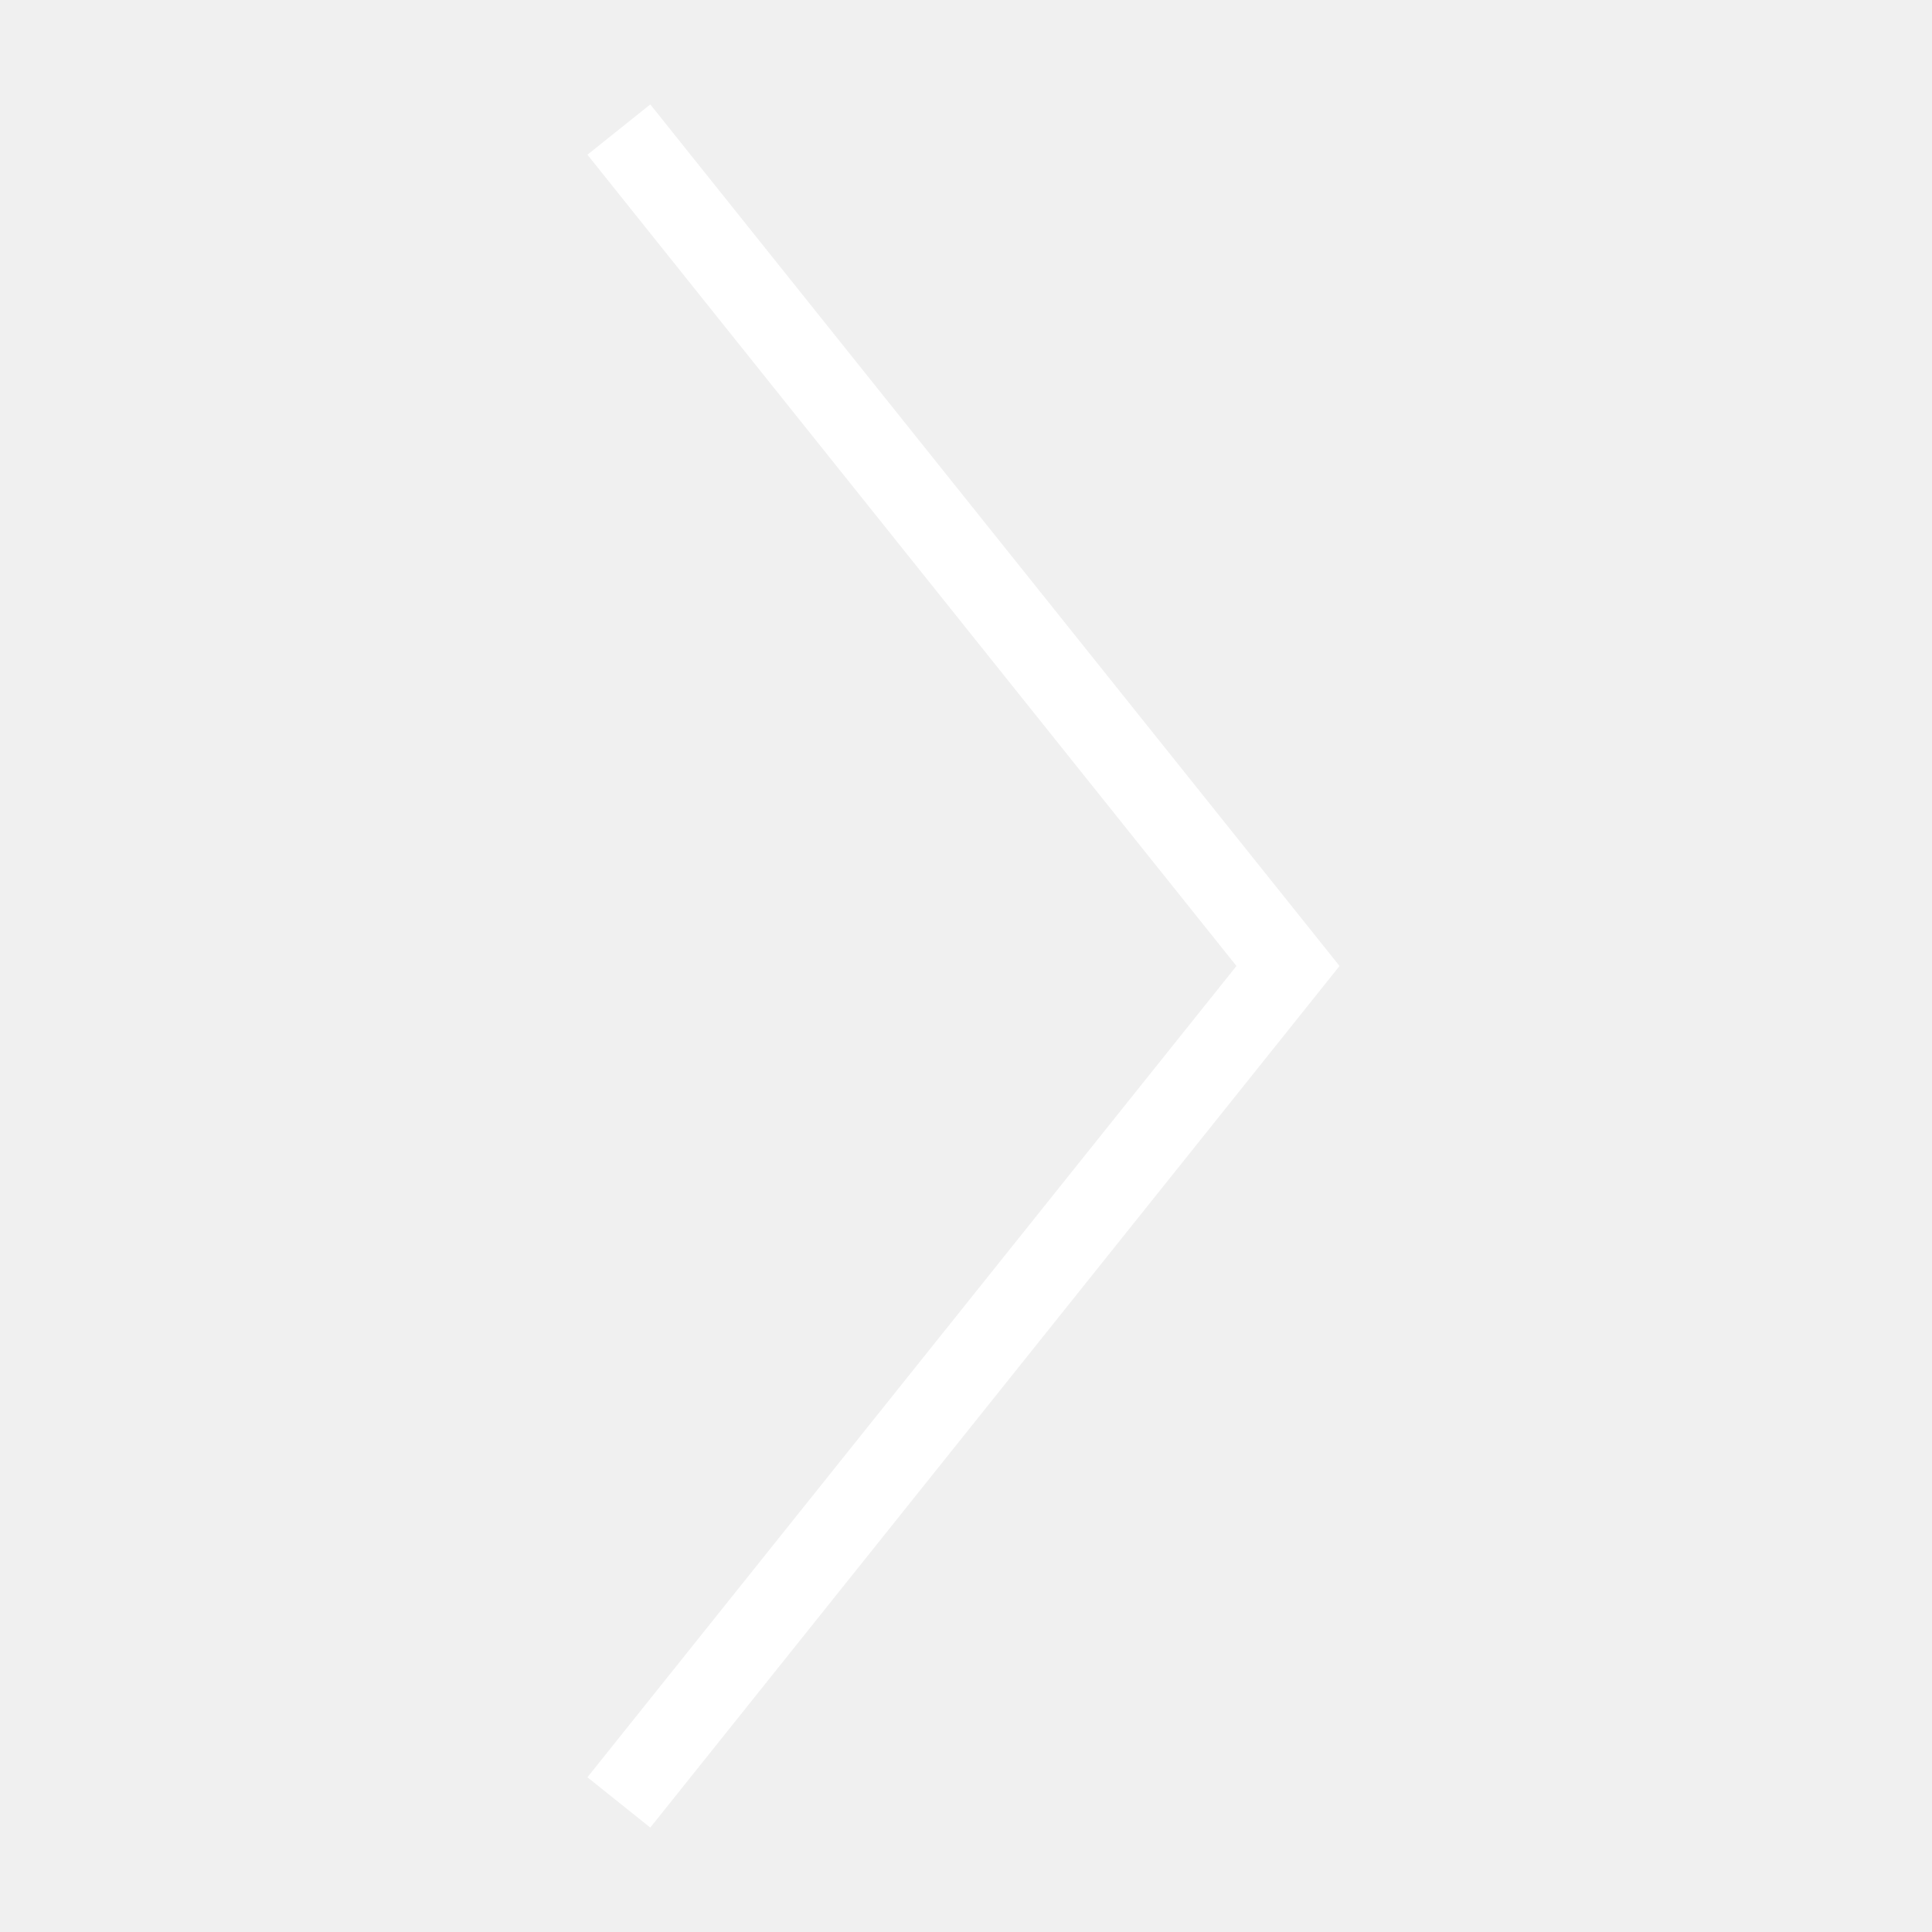
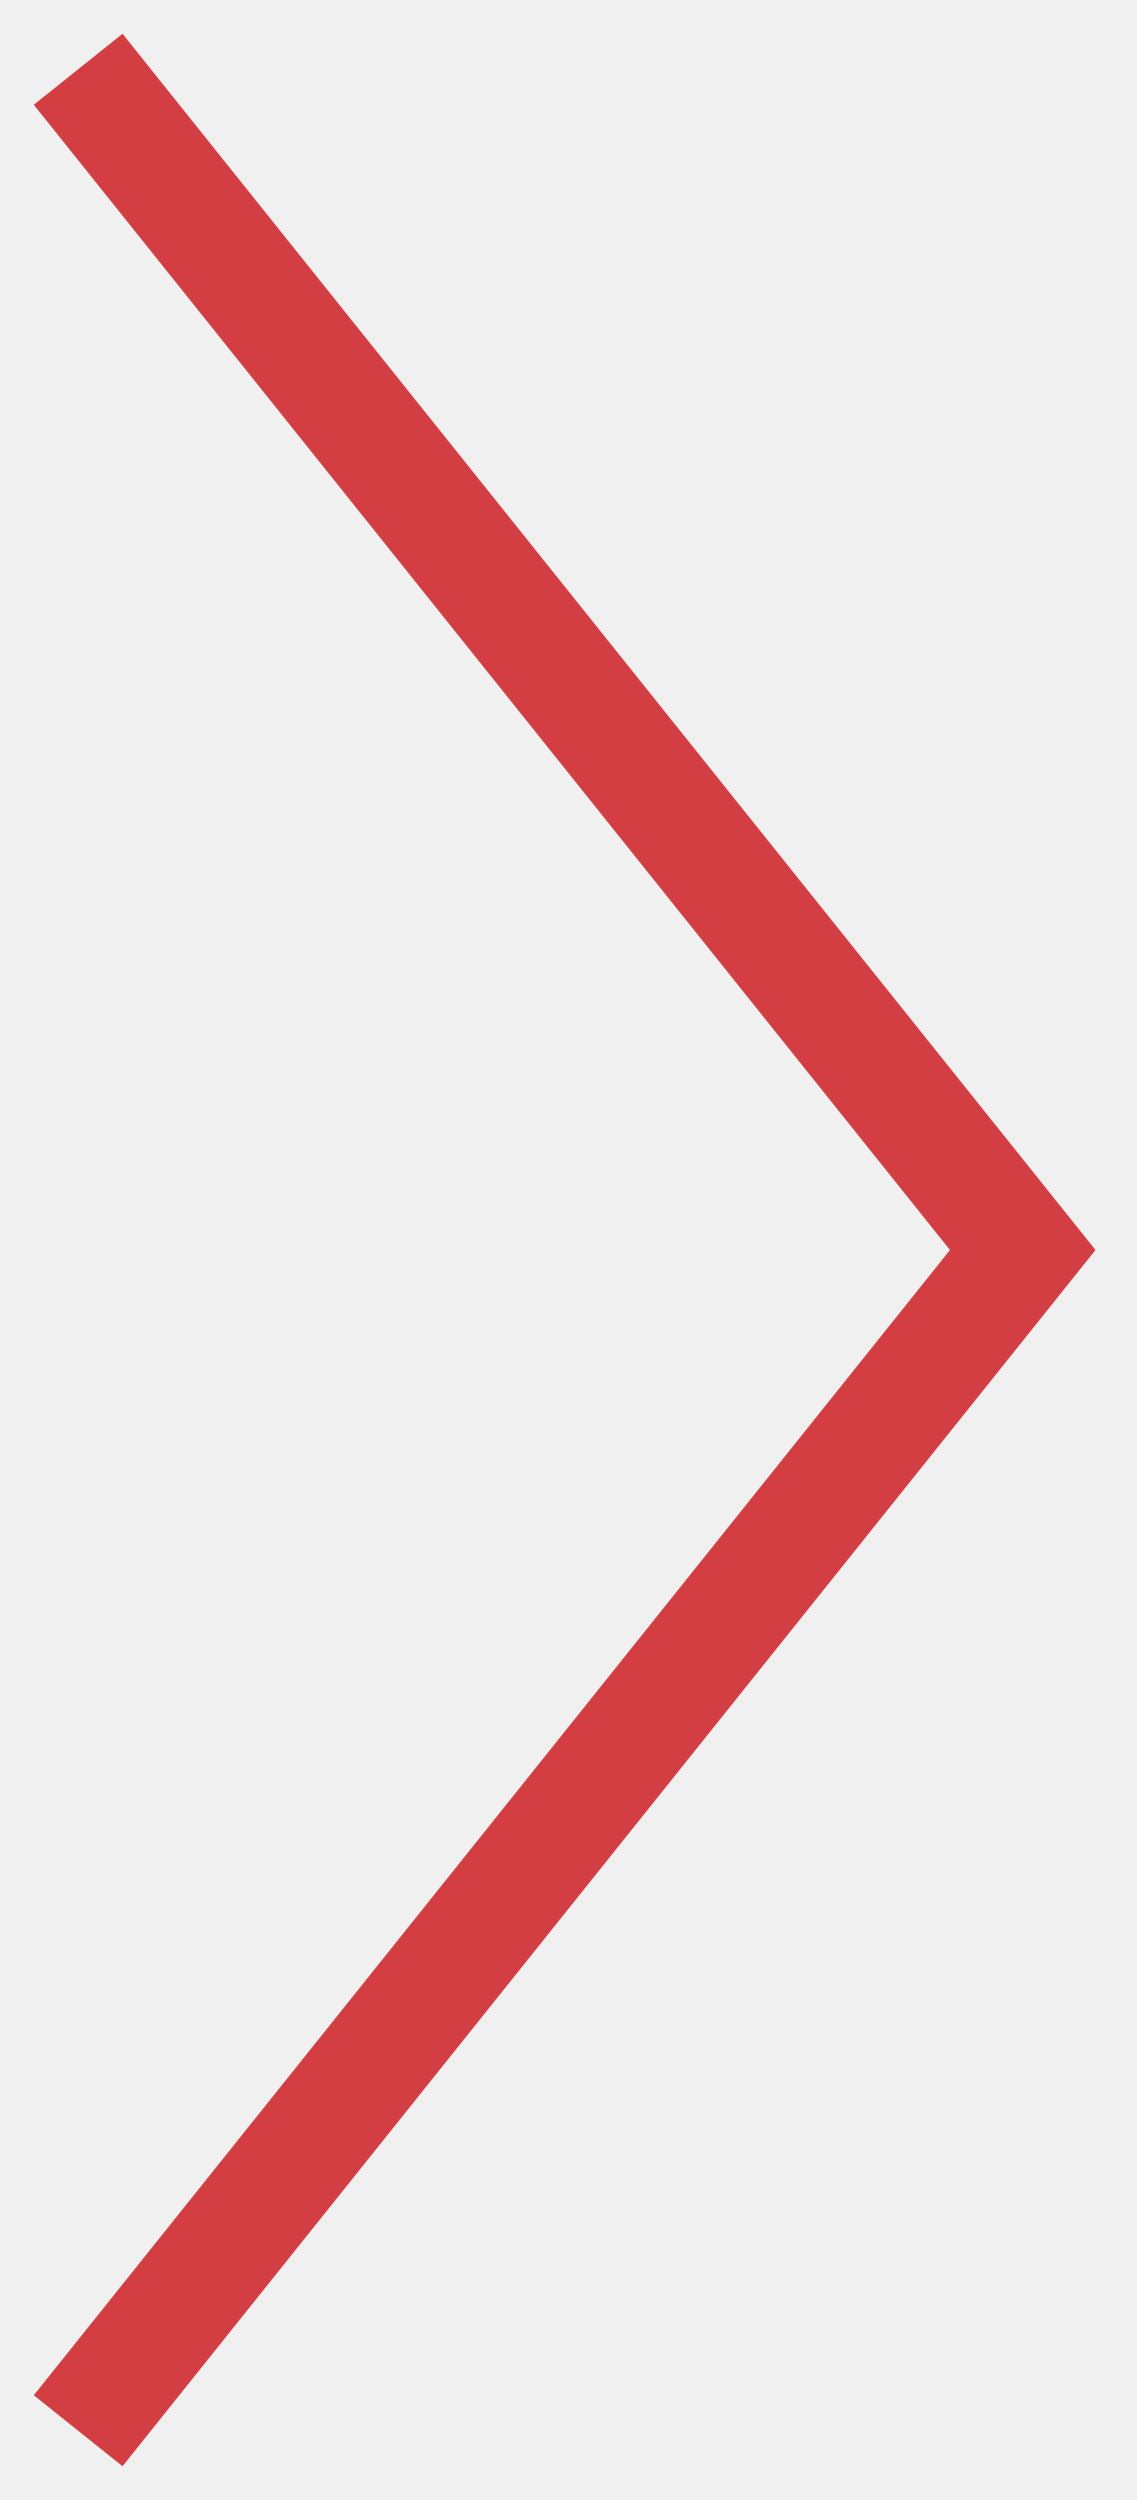
- <svg xmlns="http://www.w3.org/2000/svg" version="1.1" id="Layer_1" x="0px" y="0px" width="48px" height="48px" viewBox="0 0 48 48" enable-background="new 0 0 48 48" xml:space="preserve">
-   <polyline fill="none" stroke="#FFFFFF" stroke-width="2" stroke-linecap="square" stroke-miterlimit="10" points="16,4 32,24 16,44   " />
+ <svg xmlns="http://www.w3.org/2000/svg" width="20px" height="44px" viewBox="0 0 20 44" version="1.1">
+   <defs />
+   <g id="Page-1" stroke="none" stroke-width="1" fill="none" fill-rule="evenodd" stroke-linecap="square">
+     <g id="cd-icon-arrow" transform="translate(2, 2)" stroke="#D33E43" stroke-width="2">
+       <polyline id="Shape" points="0 0 16 20 0 40" />
+     </g>
+   </g>
</svg>
